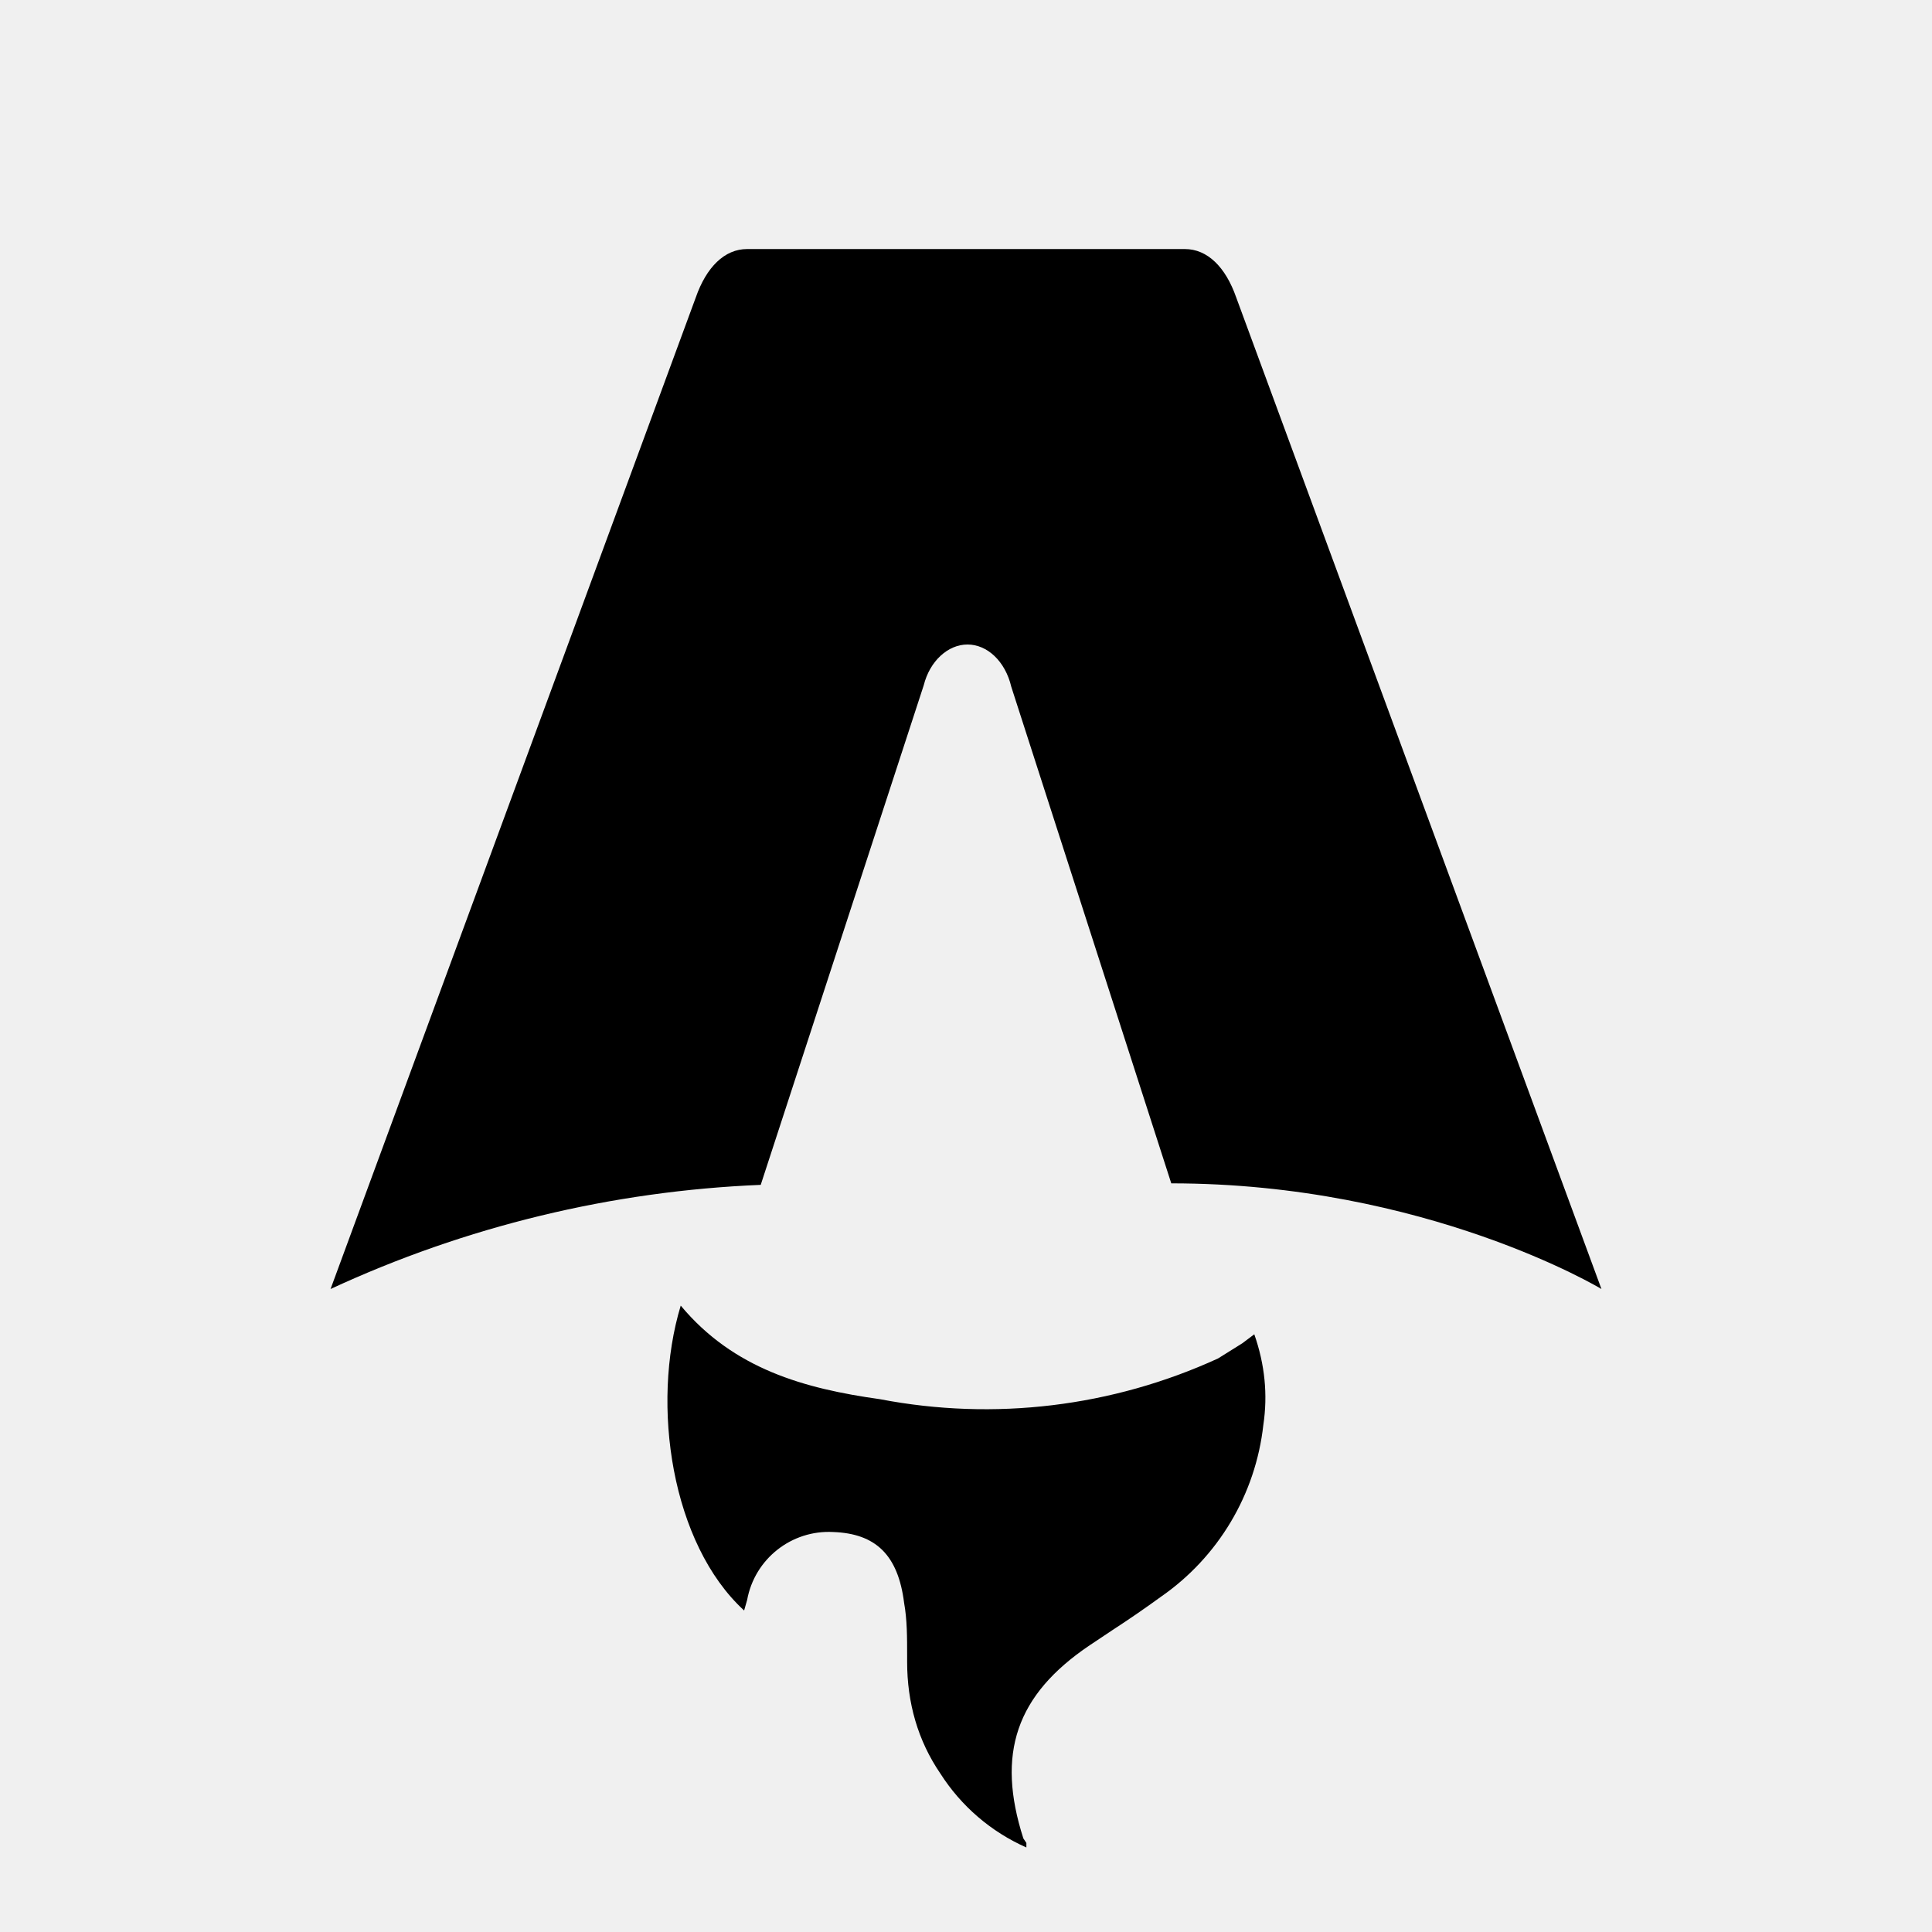
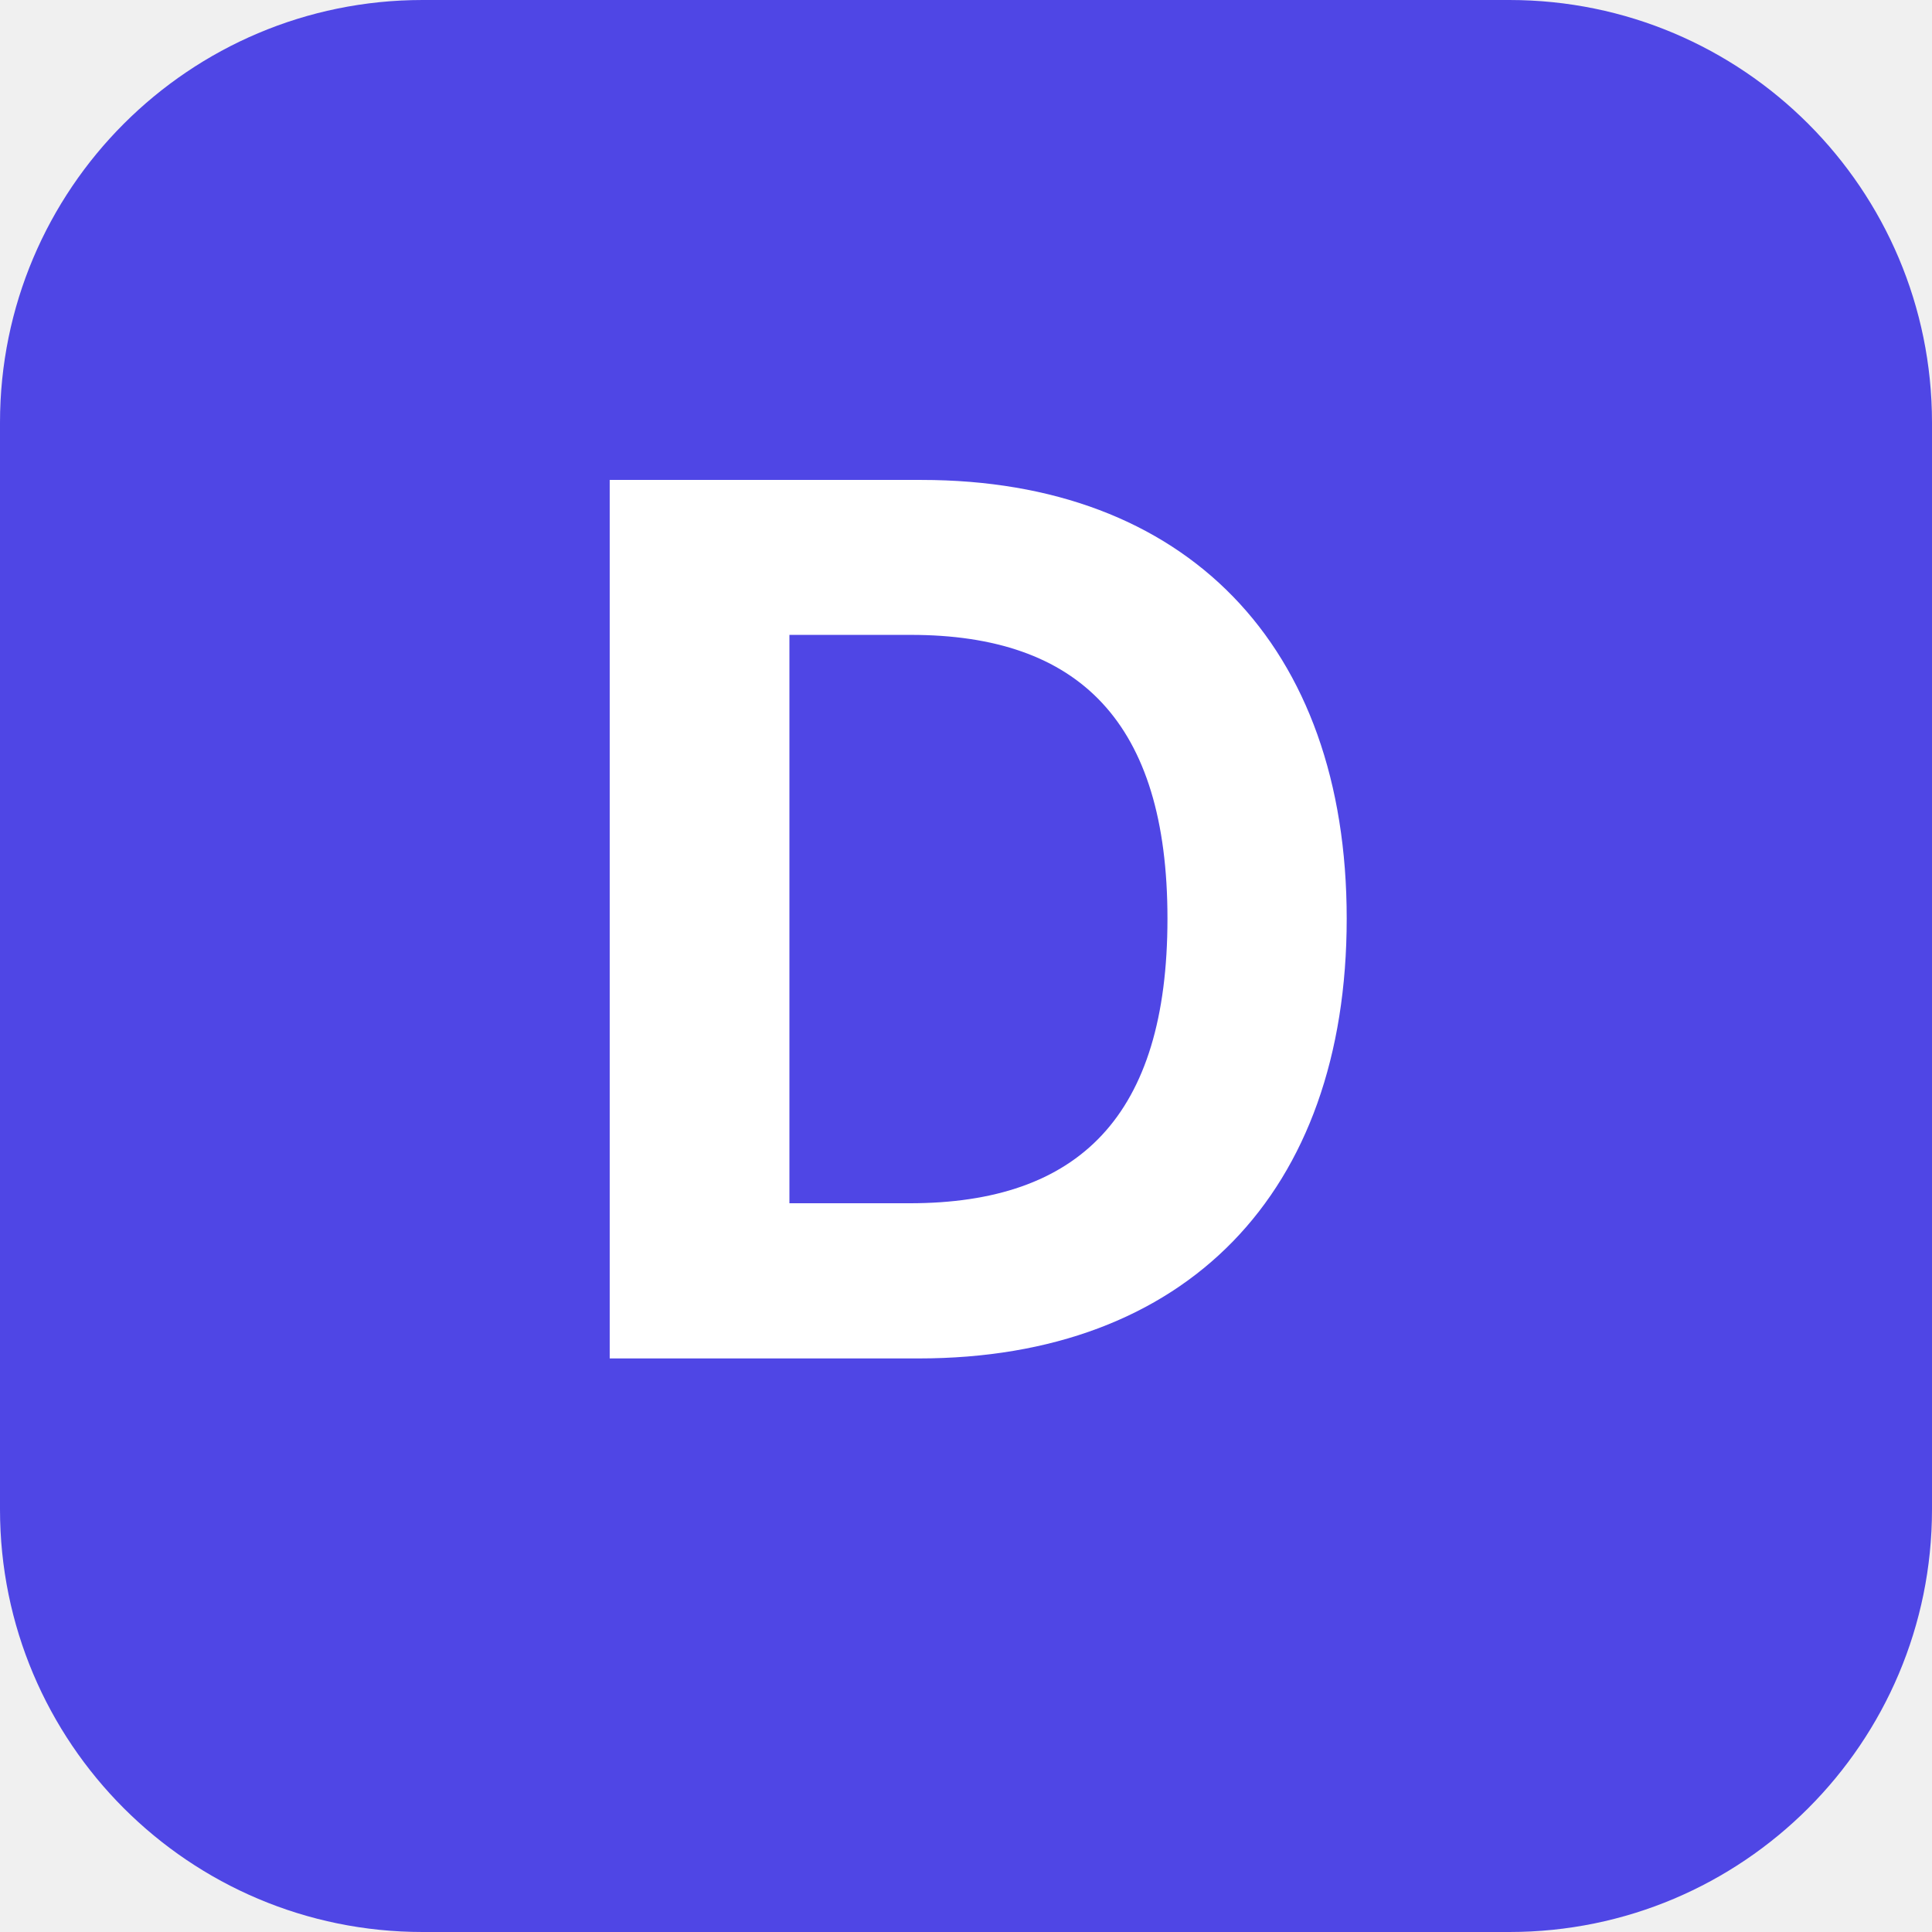
- <svg xmlns="http://www.w3.org/2000/svg" fill="none" viewBox="0 0 128 128">
-   <path d="M50.4 78.5a75.1 75.1 0 0 0-28.5 6.9l24.2-65.7c.7-2 1.9-3.2 3.4-3.2h29c1.5 0 2.7 1.2 3.4 3.2l24.2 65.7s-11.6-7-28.5-7L67 45.5c-.4-1.7-1.6-2.8-2.9-2.8-1.3 0-2.5 1.1-2.9 2.7L50.4 78.5Zm-1.1 28.2Zm-4.2-20.2c-2 6.6-.6 15.8 4.2 20.2a17.5 17.5 0 0 1 .2-.7 5.5 5.5 0 0 1 5.7-4.5c2.8.1 4.3 1.5 4.7 4.7.2 1.1.2 2.3.2 3.5v.4c0 2.7.7 5.2 2.2 7.4a13 13 0 0 0 5.7 4.9v-.3l-.2-.3c-1.8-5.6-.5-9.5 4.4-12.8l1.5-1a73 73 0 0 0 3.2-2.2 16 16 0 0 0 6.8-11.4c.3-2 .1-4-.6-6l-.8.6-1.6 1a37 37 0 0 1-22.4 2.7c-5-.7-9.7-2-13.2-6.2Z" />
-   <style>
-         path { fill: #000; }
-         @media (prefers-color-scheme: dark) {
-             path { fill: #FFF; }
-         }
-     </style>
+ <svg xmlns="http://www.w3.org/2000/svg" viewBox="0 0 128 128">
+   <rect width="128" height="128" rx="28" fill="#4f46e5" />
+   <text x="64" y="90" text-anchor="middle" font-family="Inter, -apple-system, sans-serif" font-size="80" font-weight="700" fill="#ffffff">D</text>
</svg>
